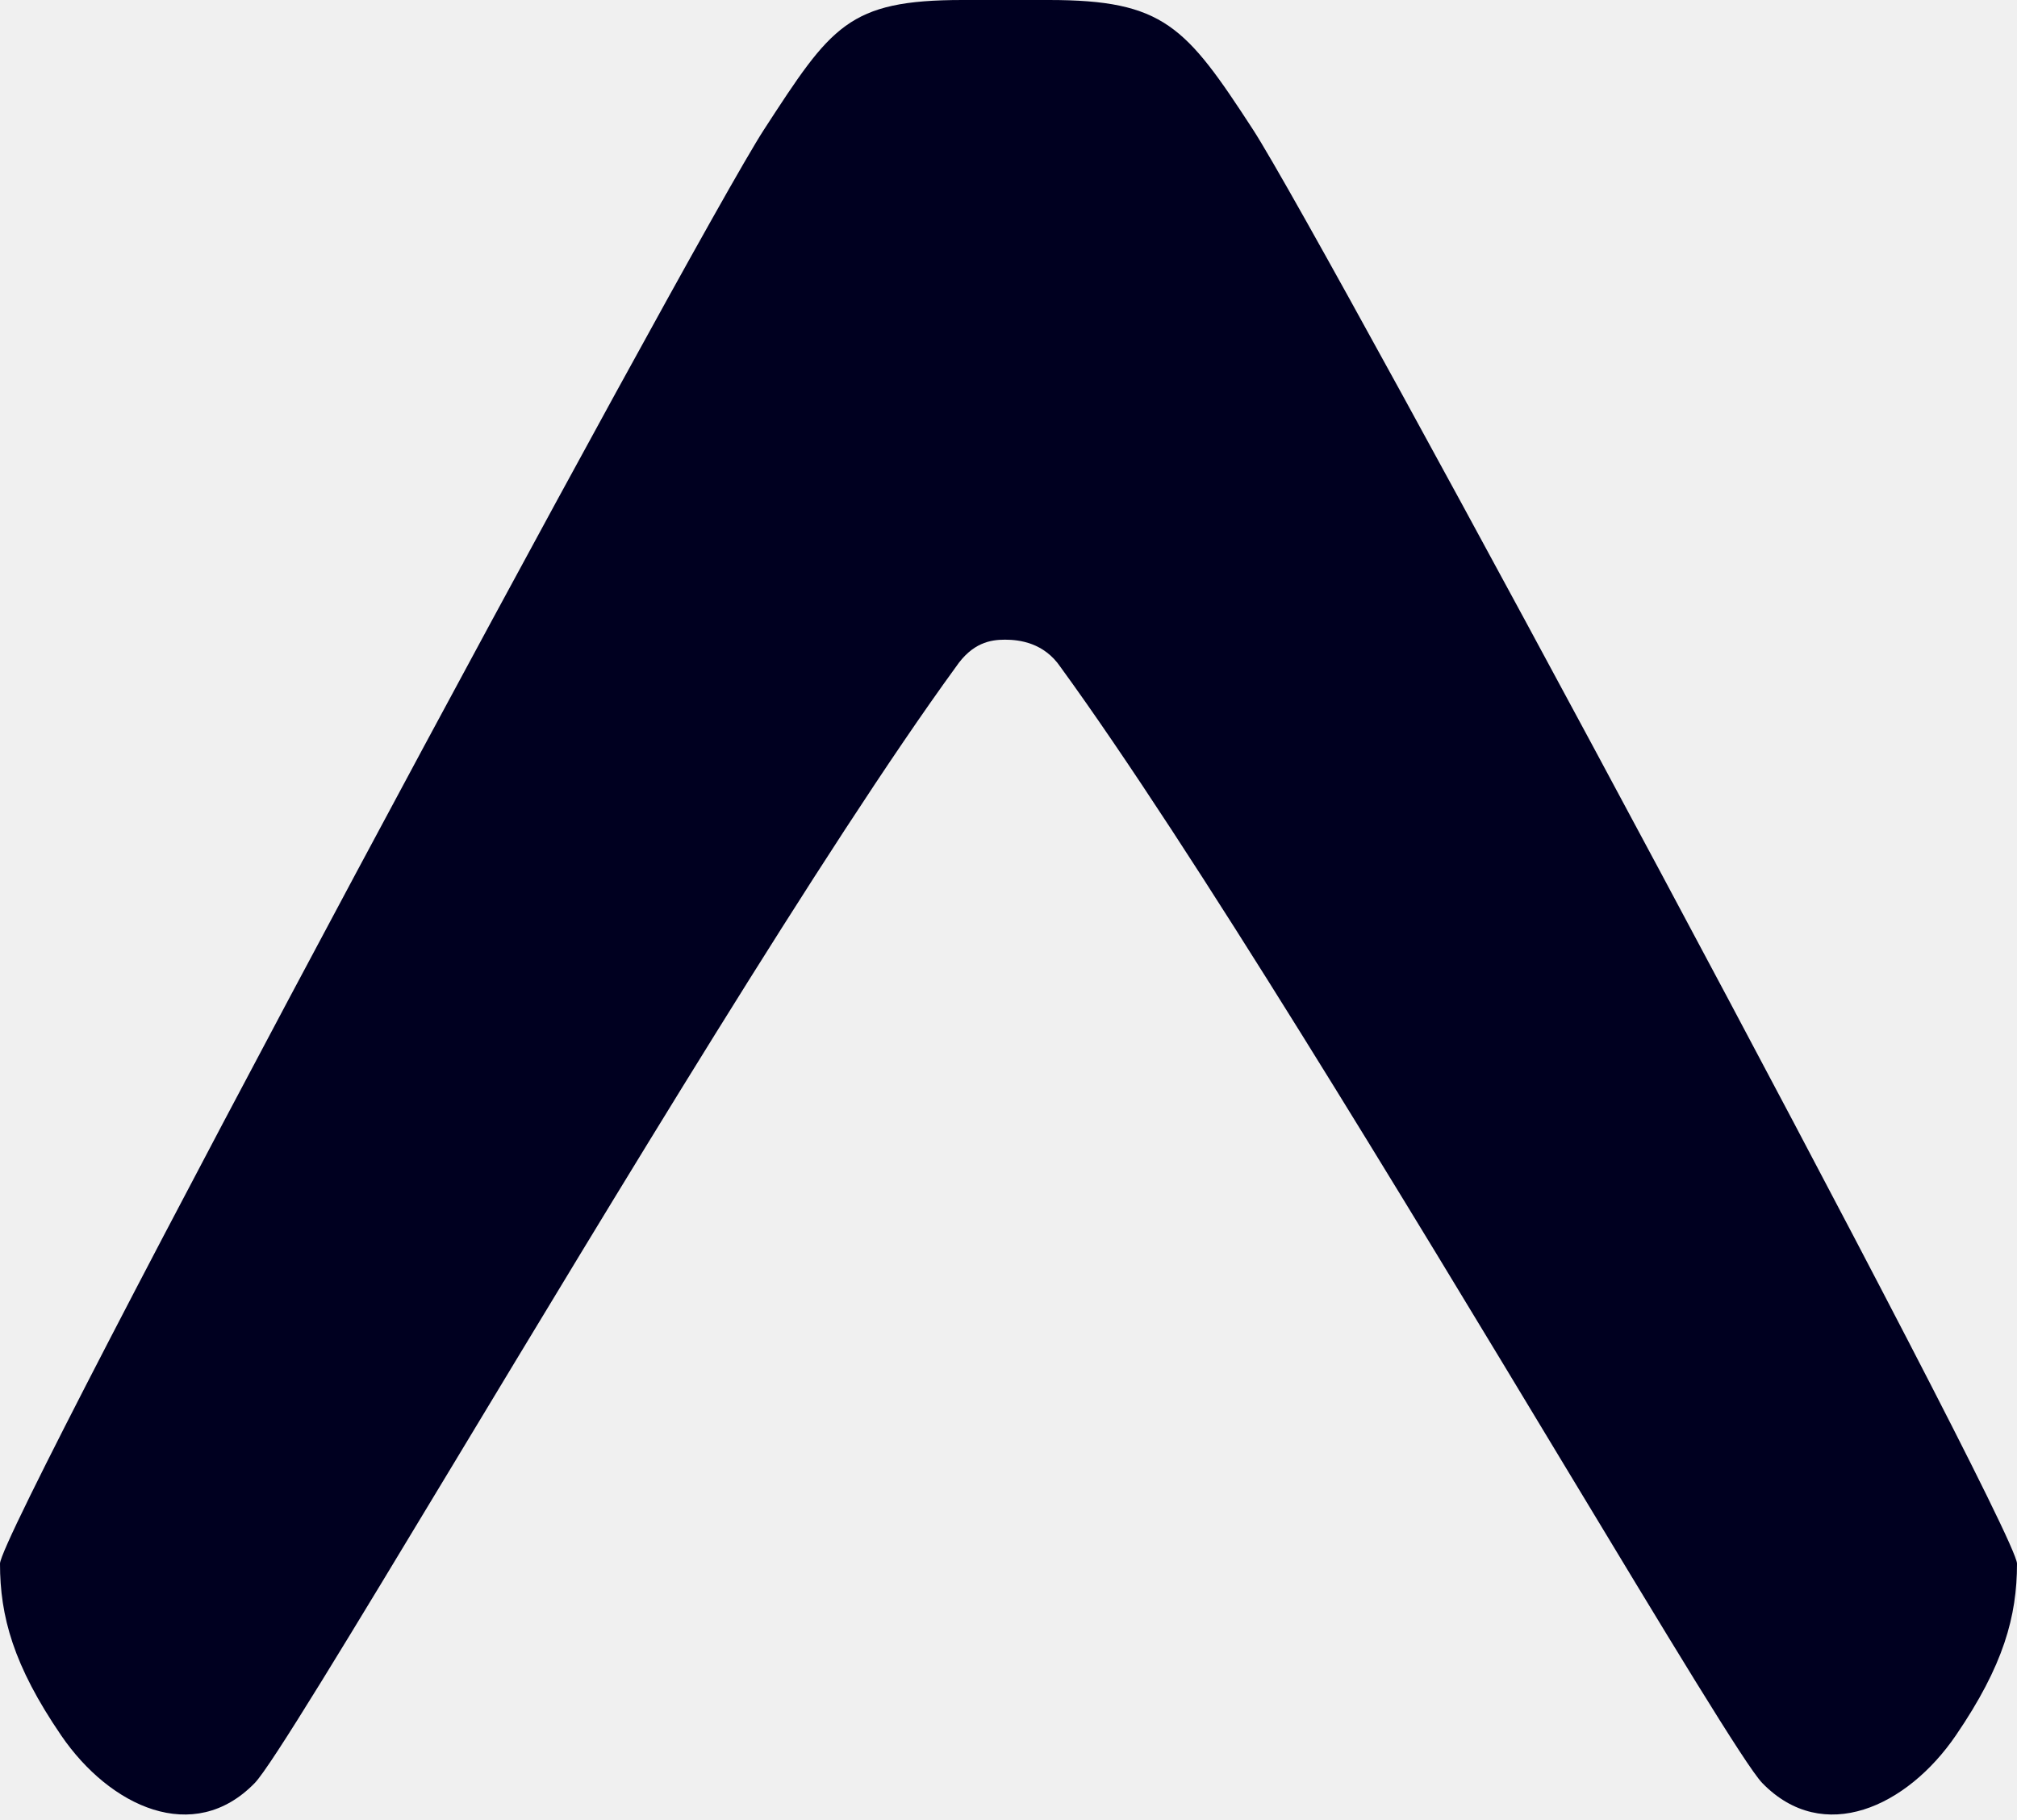
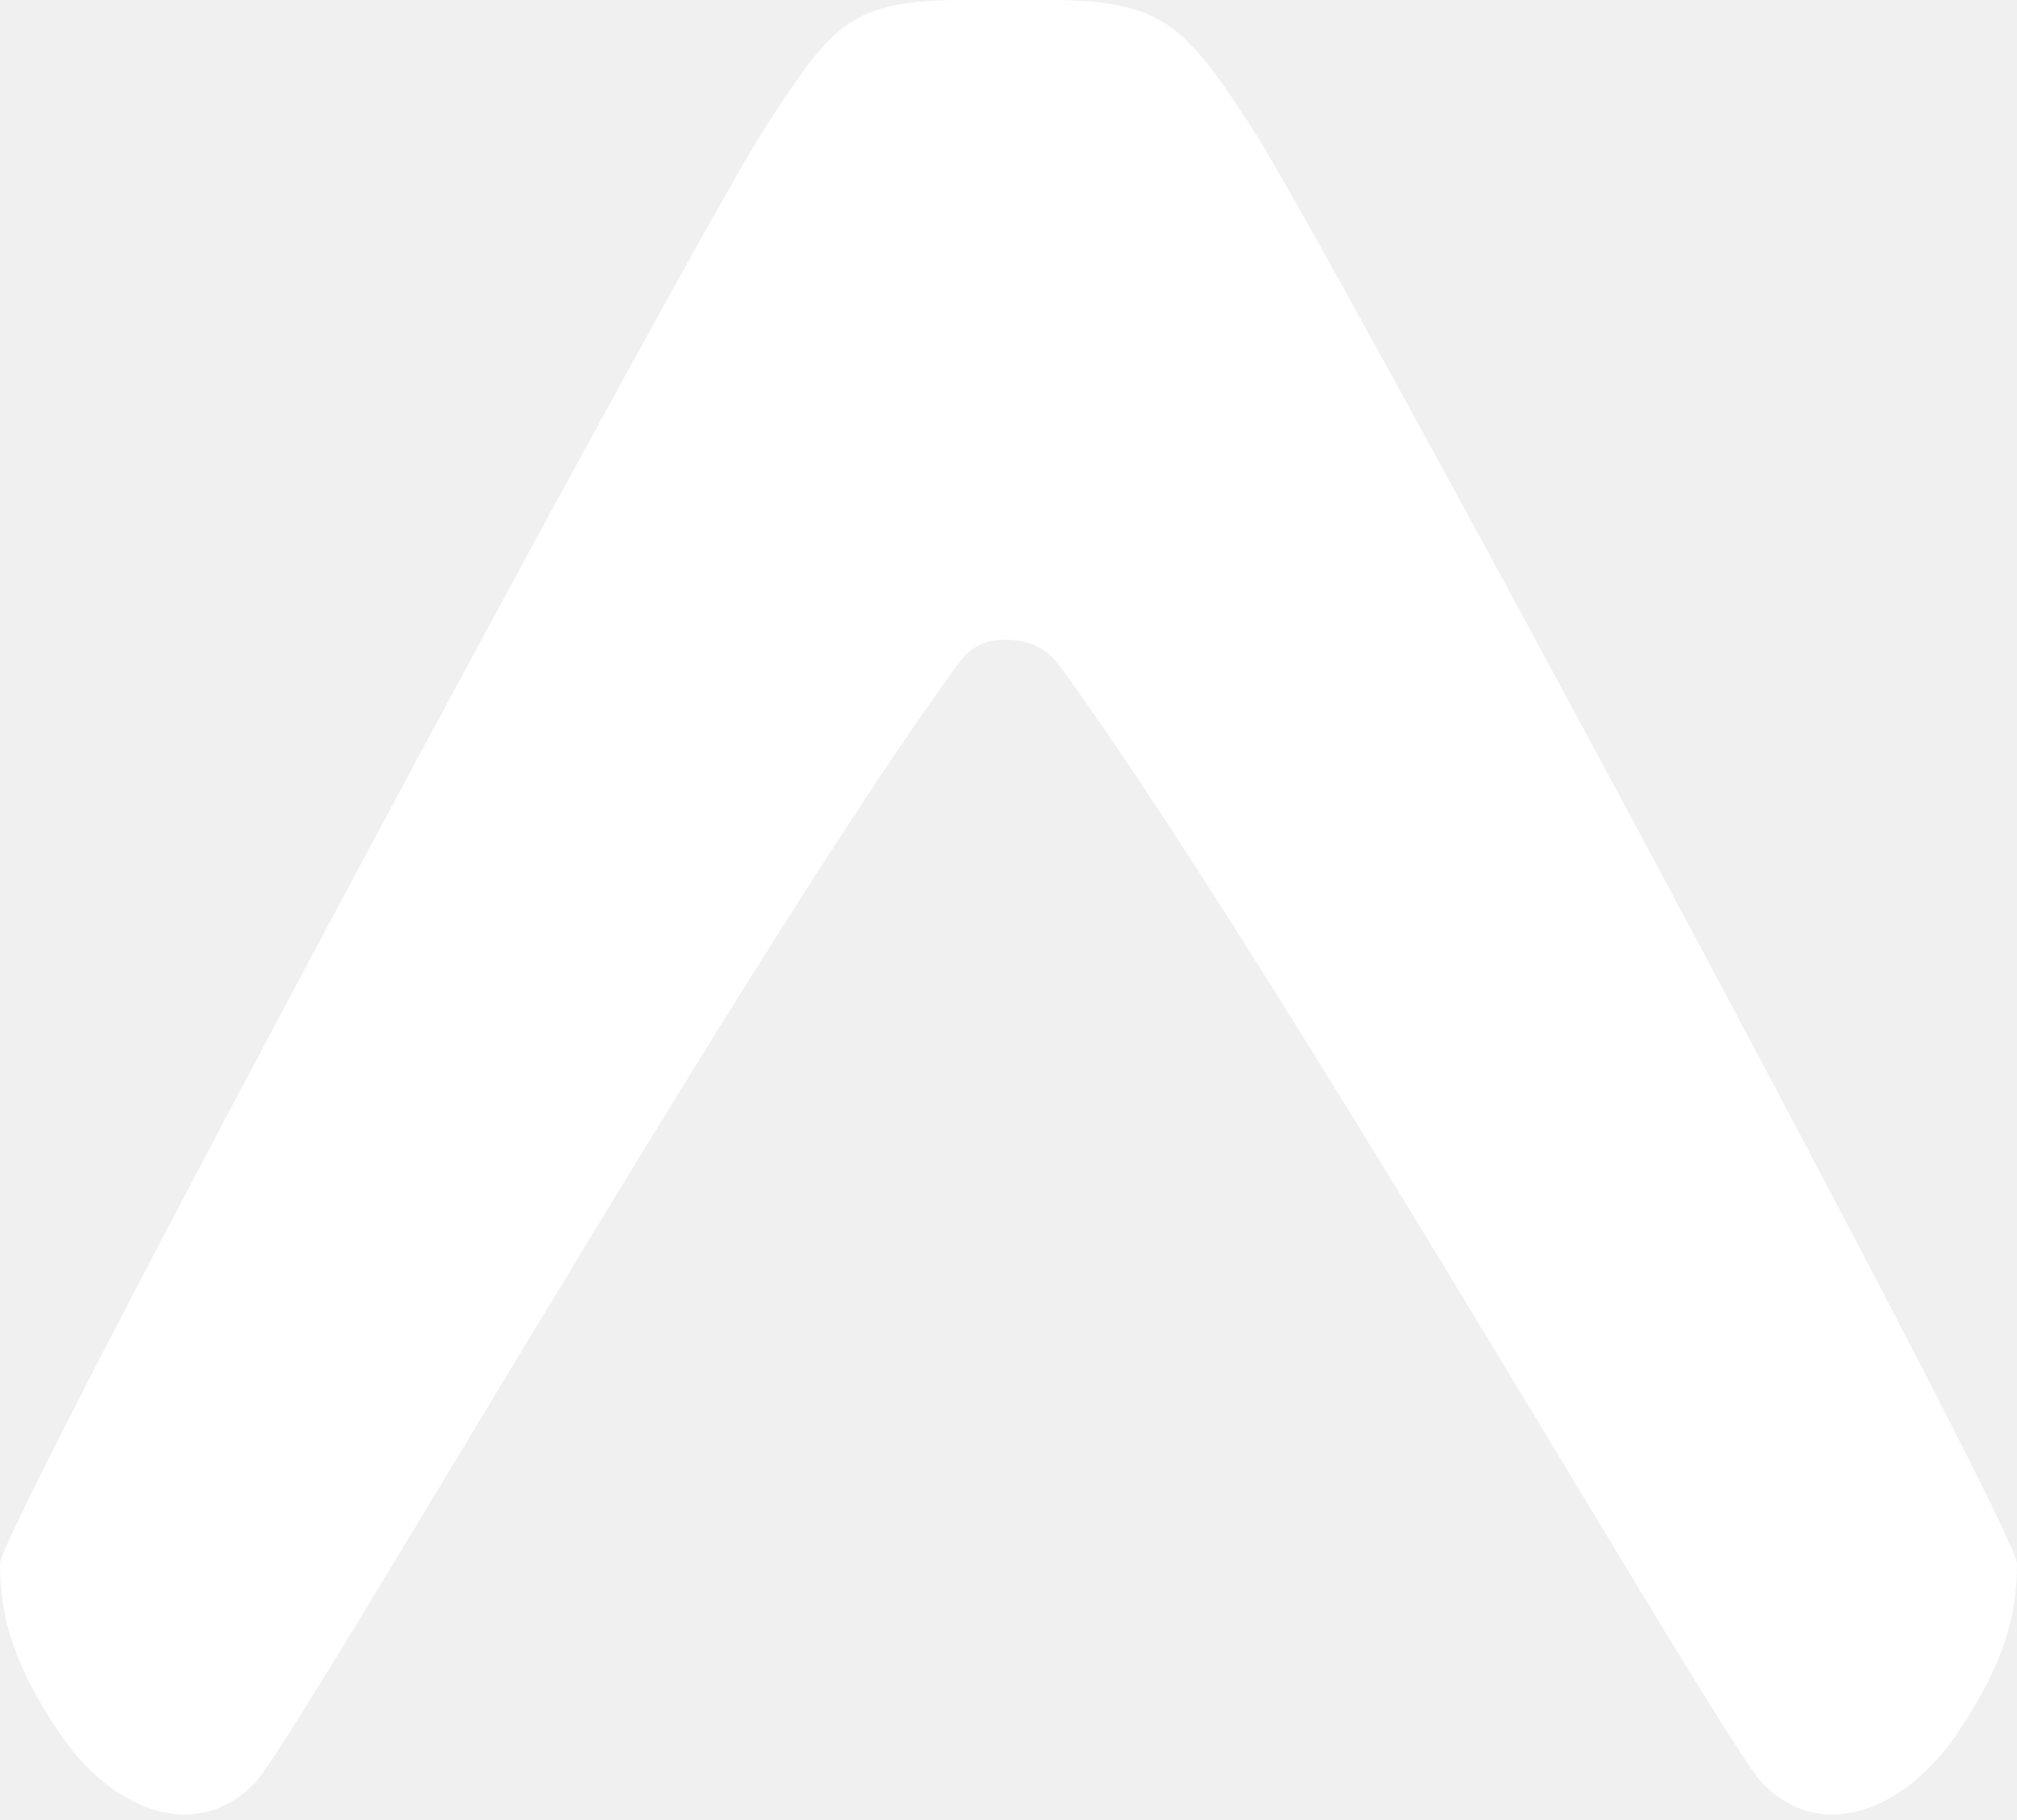
<svg xmlns="http://www.w3.org/2000/svg" width="256" height="231" viewBox="0 0 256 231" fill="none">
-   <g clip-path="url(#clip0_2_15550)">
-     <path d="M121.309 84.673C123.403 81.587 125.694 81.195 127.553 81.195C129.413 81.195 132.51 81.587 134.604 84.673C151.106 107.34 178.346 152.492 198.439 185.799C211.543 207.52 221.607 224.202 223.672 226.325C231.423 234.295 242.054 229.328 248.231 220.288C254.312 211.388 256 205.138 256 198.471C256 193.93 167.895 30.071 159.022 16.432C150.489 3.314 147.71 0 133.106 0H122.177C107.616 0 105.511 3.314 96.978 16.432C88.106 30.071 0 193.93 0 198.471C0 205.138 1.688 211.388 7.77 220.288C13.947 229.328 24.578 234.295 32.329 226.325C34.394 224.202 44.458 207.52 57.562 185.799C77.655 152.492 104.807 107.34 121.309 84.673Z" fill="#000020" />
+   <g clip-path="url(#clip0_306_50)">
+     <path d="M121.309 84.673C123.403 81.587 125.694 81.195 127.553 81.195C129.413 81.195 132.51 81.587 134.604 84.673C151.106 107.34 178.346 152.492 198.439 185.799C211.543 207.519 221.607 224.202 223.672 226.325C231.423 234.295 242.054 229.328 248.231 220.288C254.312 211.388 256 205.138 256 198.471C256 193.93 167.895 30.071 159.022 16.432C150.489 3.314 147.71 0 133.106 0H122.177C107.616 0 105.511 3.314 96.978 16.432C88.106 30.071 0 193.93 0 198.471C0 205.138 1.688 211.388 7.77 220.288C13.947 229.328 24.578 234.295 32.329 226.325C34.394 224.202 44.458 207.519 57.562 185.799C77.655 152.492 104.807 107.34 121.309 84.673Z" fill="white" />
  </g>
  <defs>
-     <clipPath id="clip0_2_15550">
+     <clipPath id="clip0_306_50">
      <rect width="256" height="231" fill="white" />
    </clipPath>
  </defs>
</svg>
